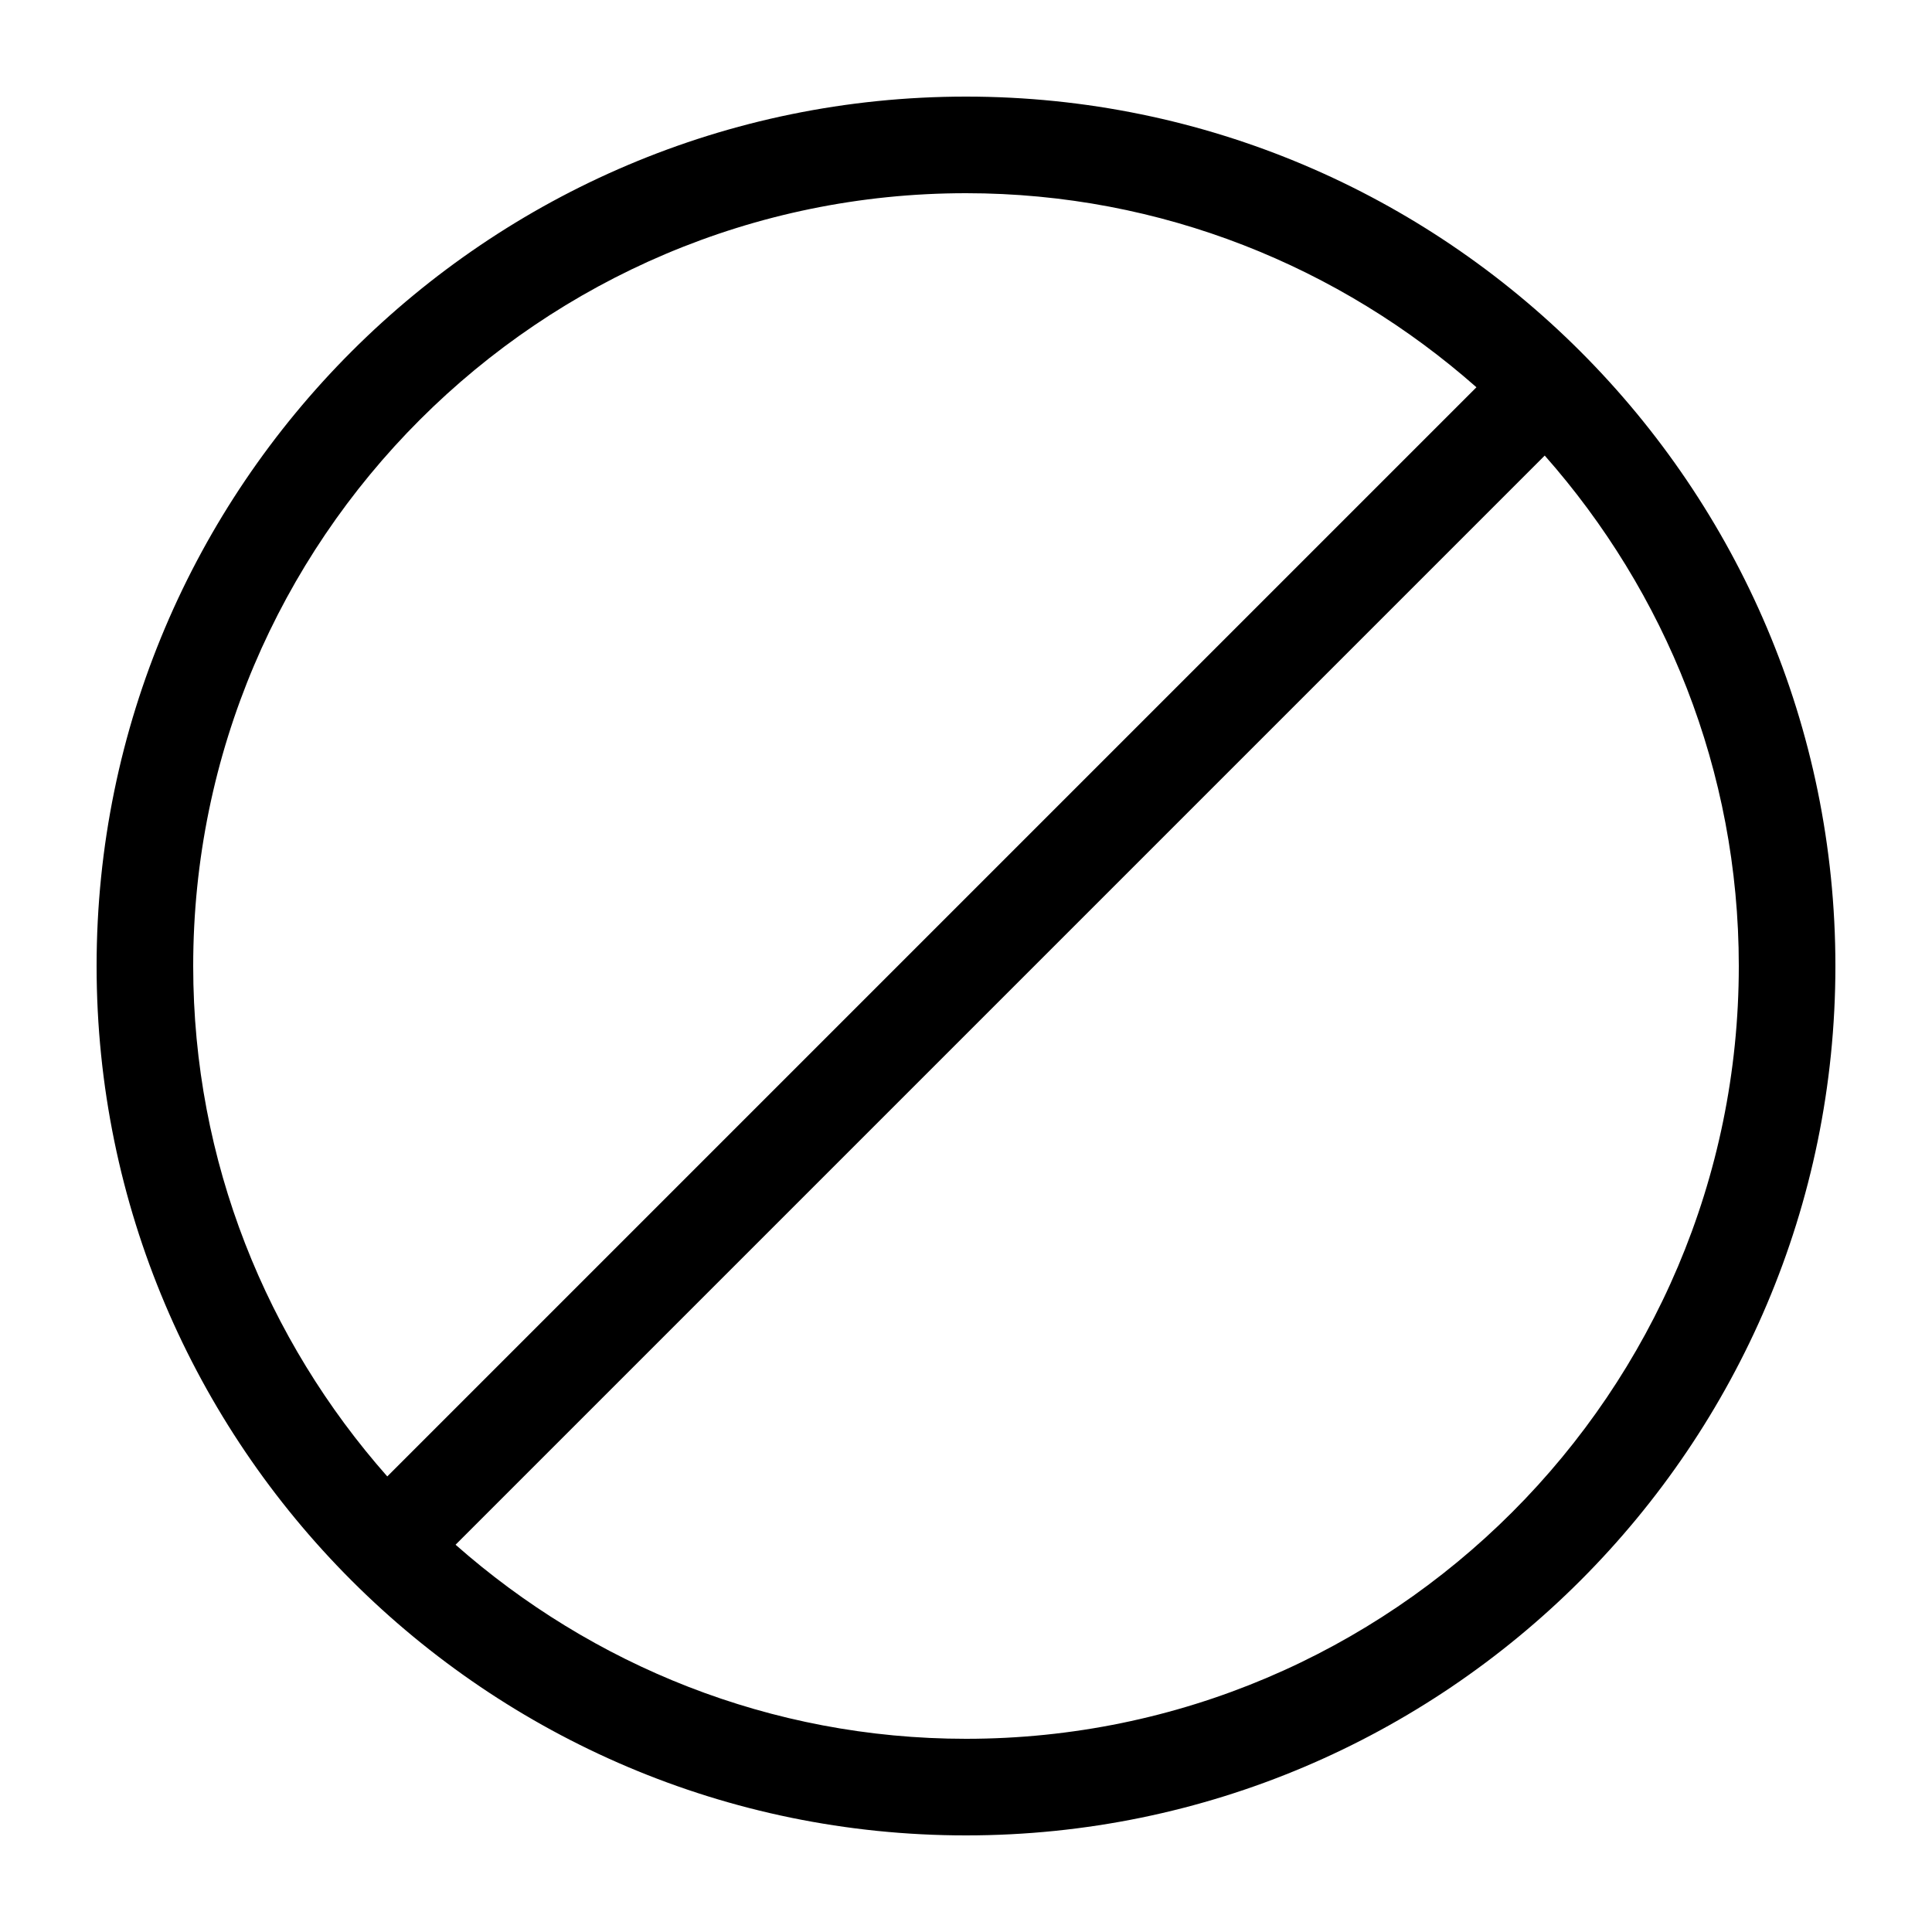
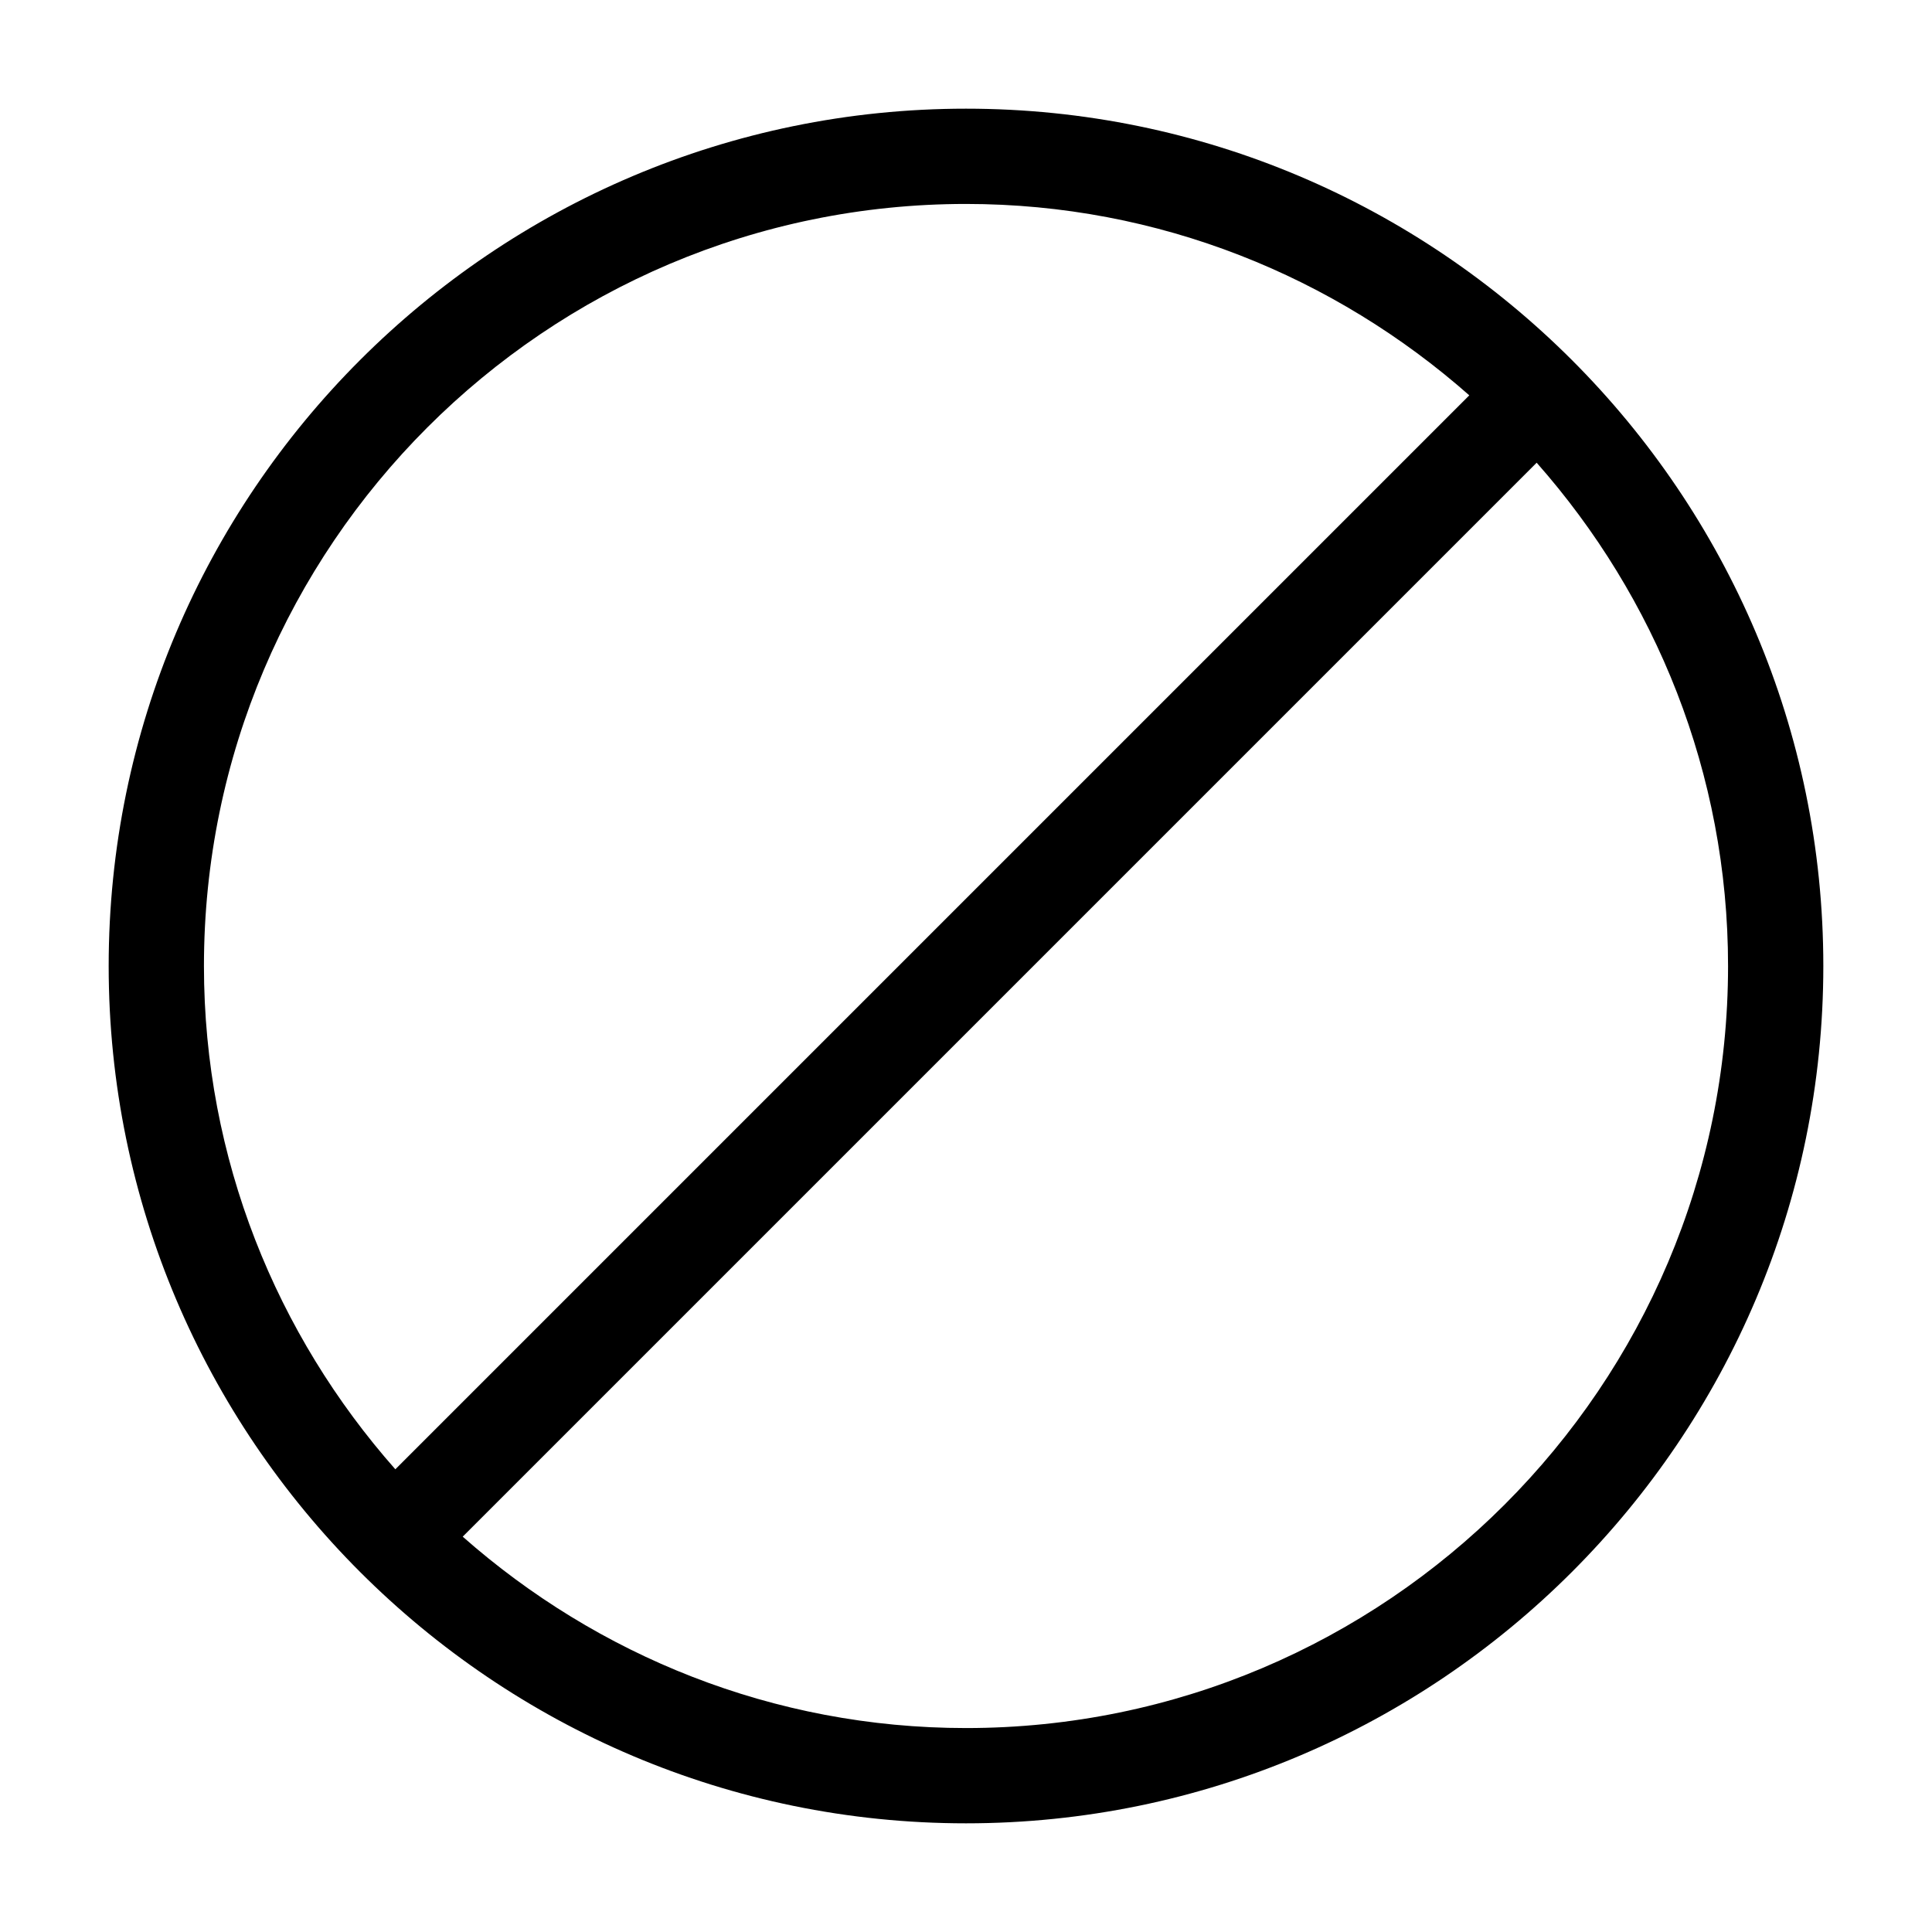
- <svg xmlns="http://www.w3.org/2000/svg" width="20px" height="20px" viewBox="0 0 20 20" version="1.1">
+ <svg xmlns="http://www.w3.org/2000/svg" width="16px" height="16px" viewBox="0 0 16 16" version="1.1">
  <defs />
  <g id="Web" stroke="none" stroke-width="1" fill="none" fill-rule="evenodd">
    <g id="block--small" fill="#000000">
-       <path d="M10,18 C7.974,18 6.127,17.236 4.716,15.991 L15.991,4.716 C17.237,6.127 18,7.974 18,10 C18,14.411 14.411,18 10,18 M10,2 C12.026,2 13.873,2.764 15.284,4.009 L4.009,15.284 C2.763,13.873 2,12.026 2,10 C2,5.589 5.589,2 10,2 M10,1 C5.037,1 1,5.037 1,10 C1,14.963 5.037,19 10,19 C14.963,19 19,14.963 19,10 C19,5.037 14.963,1 10,1" id="Page-1" />
+       <path d="M8,14.311 C6.402,14.311 4.945,13.708 3.832,12.726 L12.726,3.832 C13.709,4.945 14.311,6.402 14.311,8 C14.311,11.48 11.48,14.311 8,14.311 M8,1.689 C9.598,1.689 11.055,2.292 12.168,3.274 L3.274,12.168 C2.291,11.055 1.689,9.598 1.689,8 C1.689,4.52 4.52,1.689 8,1.689 M8,0.9 C4.085,0.9 0.9,4.085 0.9,8 C0.9,11.915 4.085,15.1 8,15.1 C11.915,15.1 15.1,11.915 15.1,8 C15.1,4.085 11.915,0.9 8,0.9" id="Page-1" />
    </g>
  </g>
</svg>
